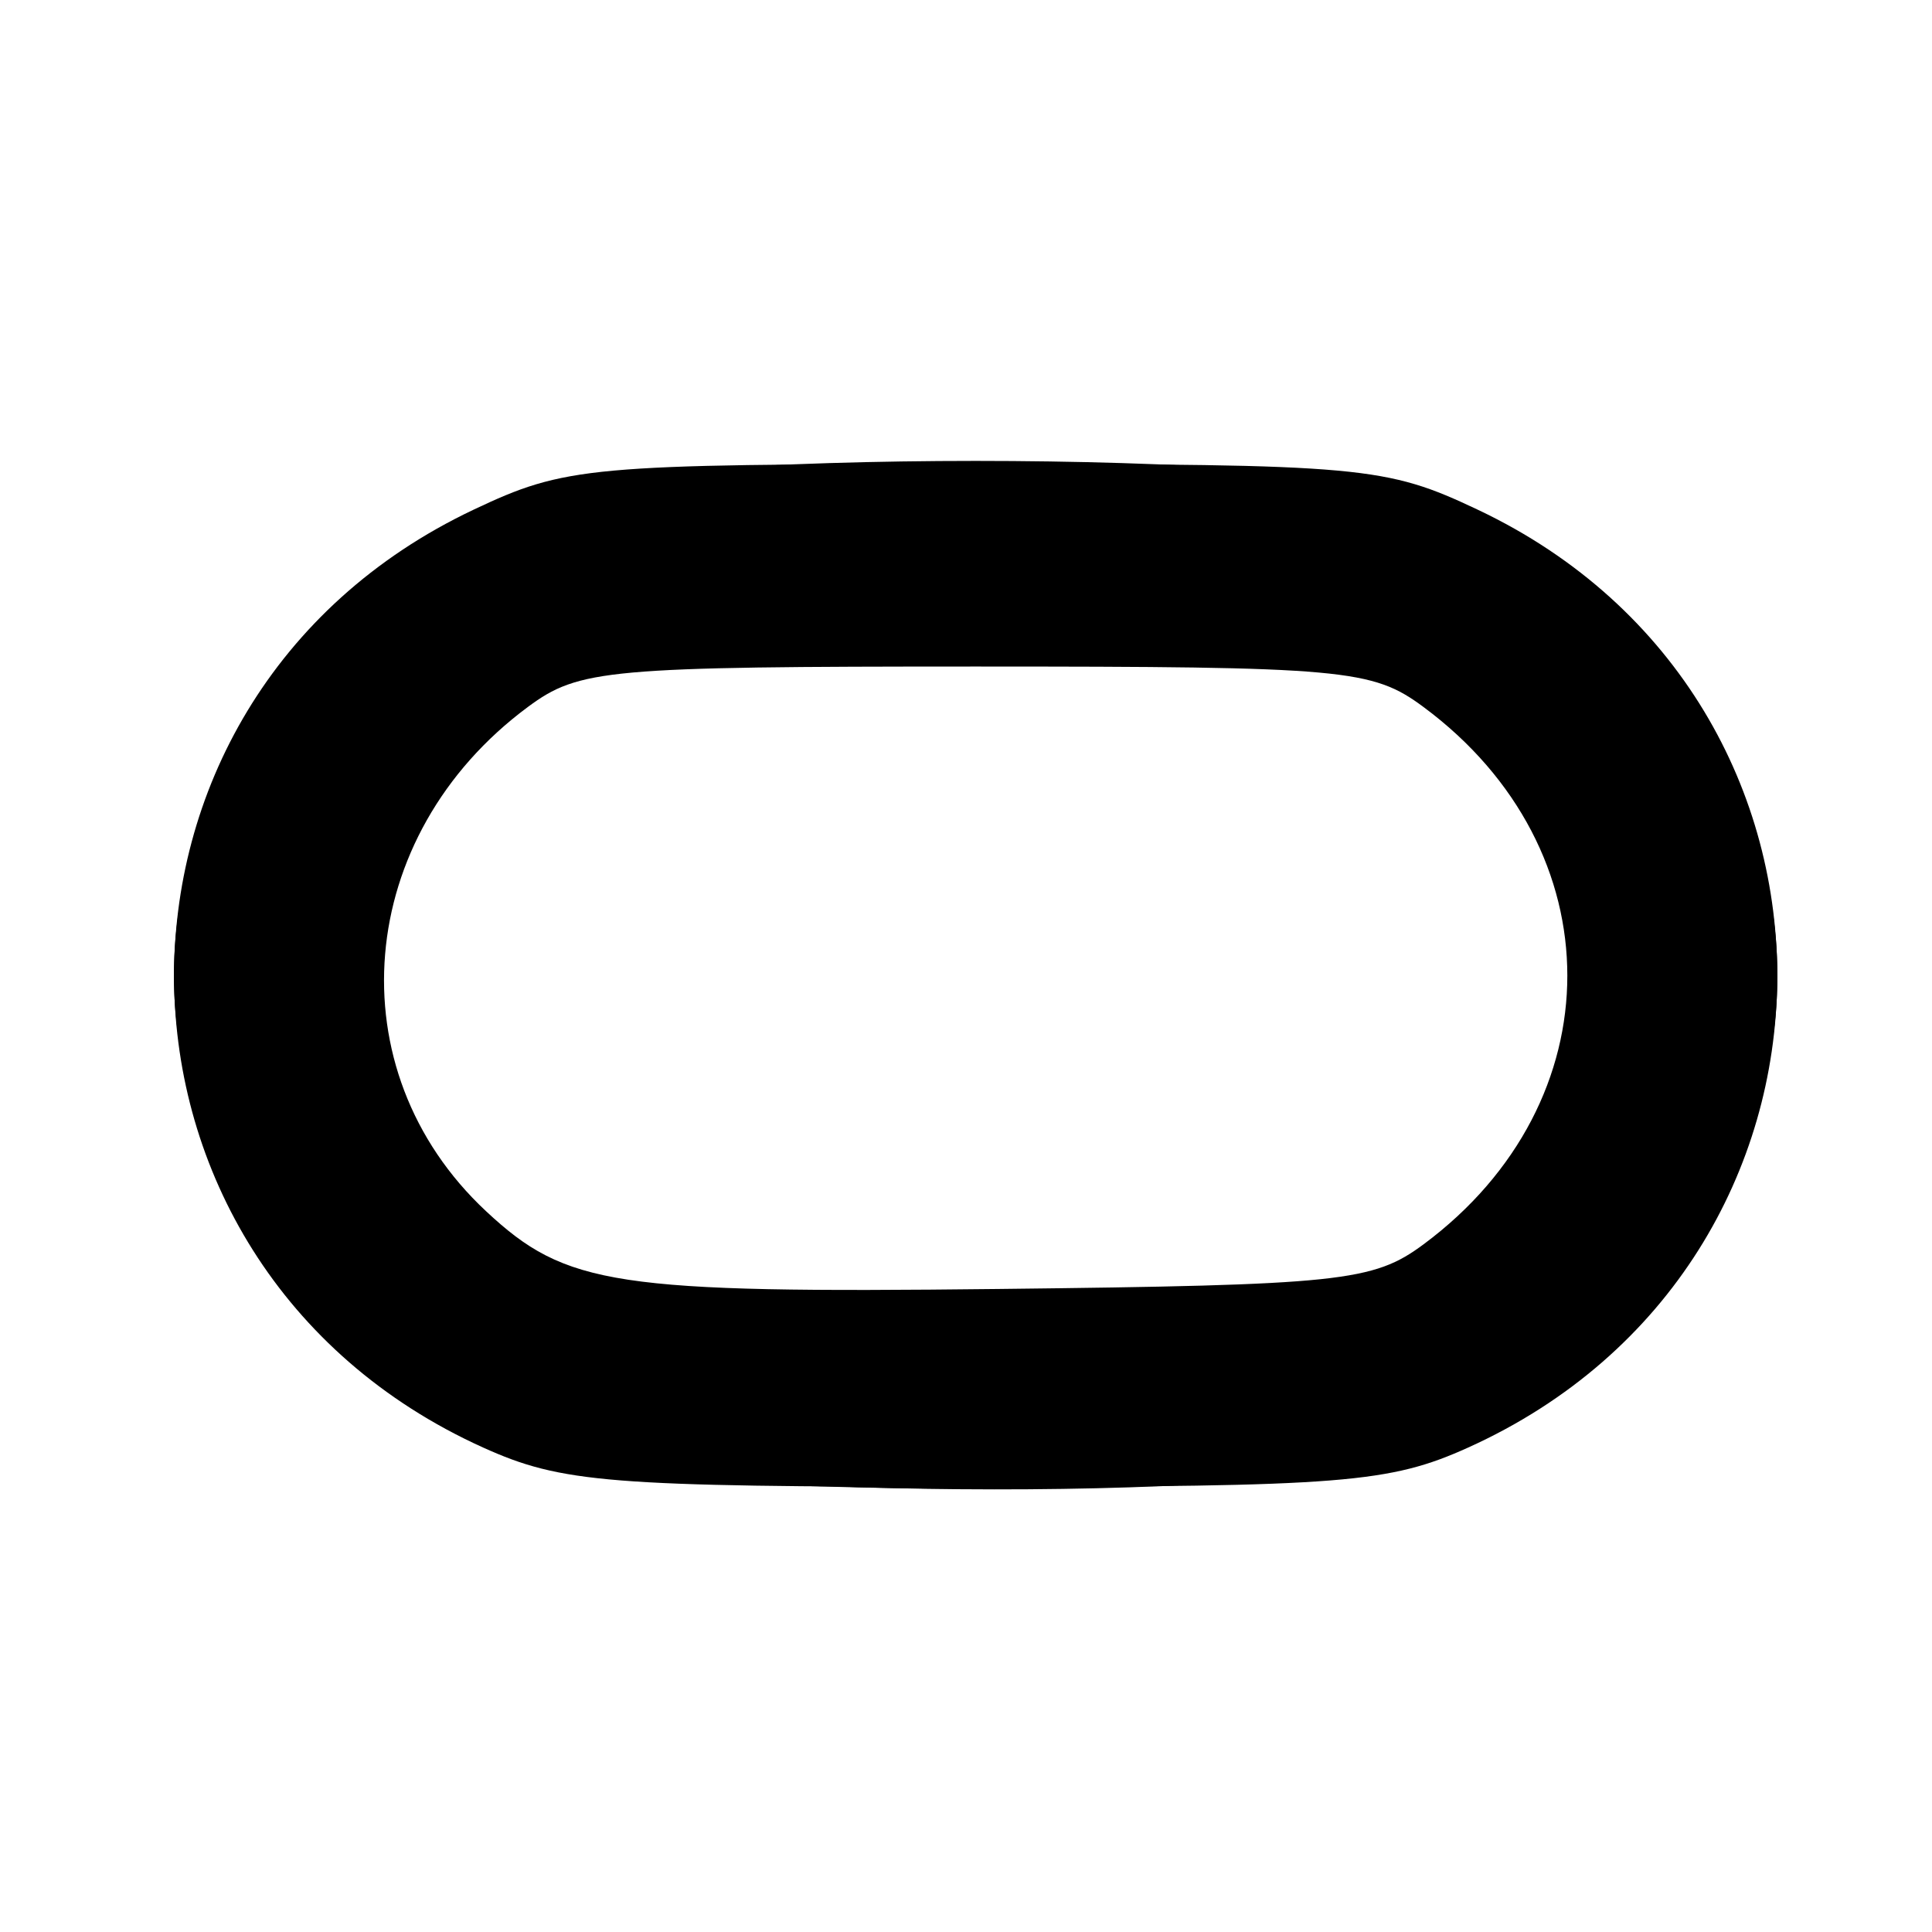
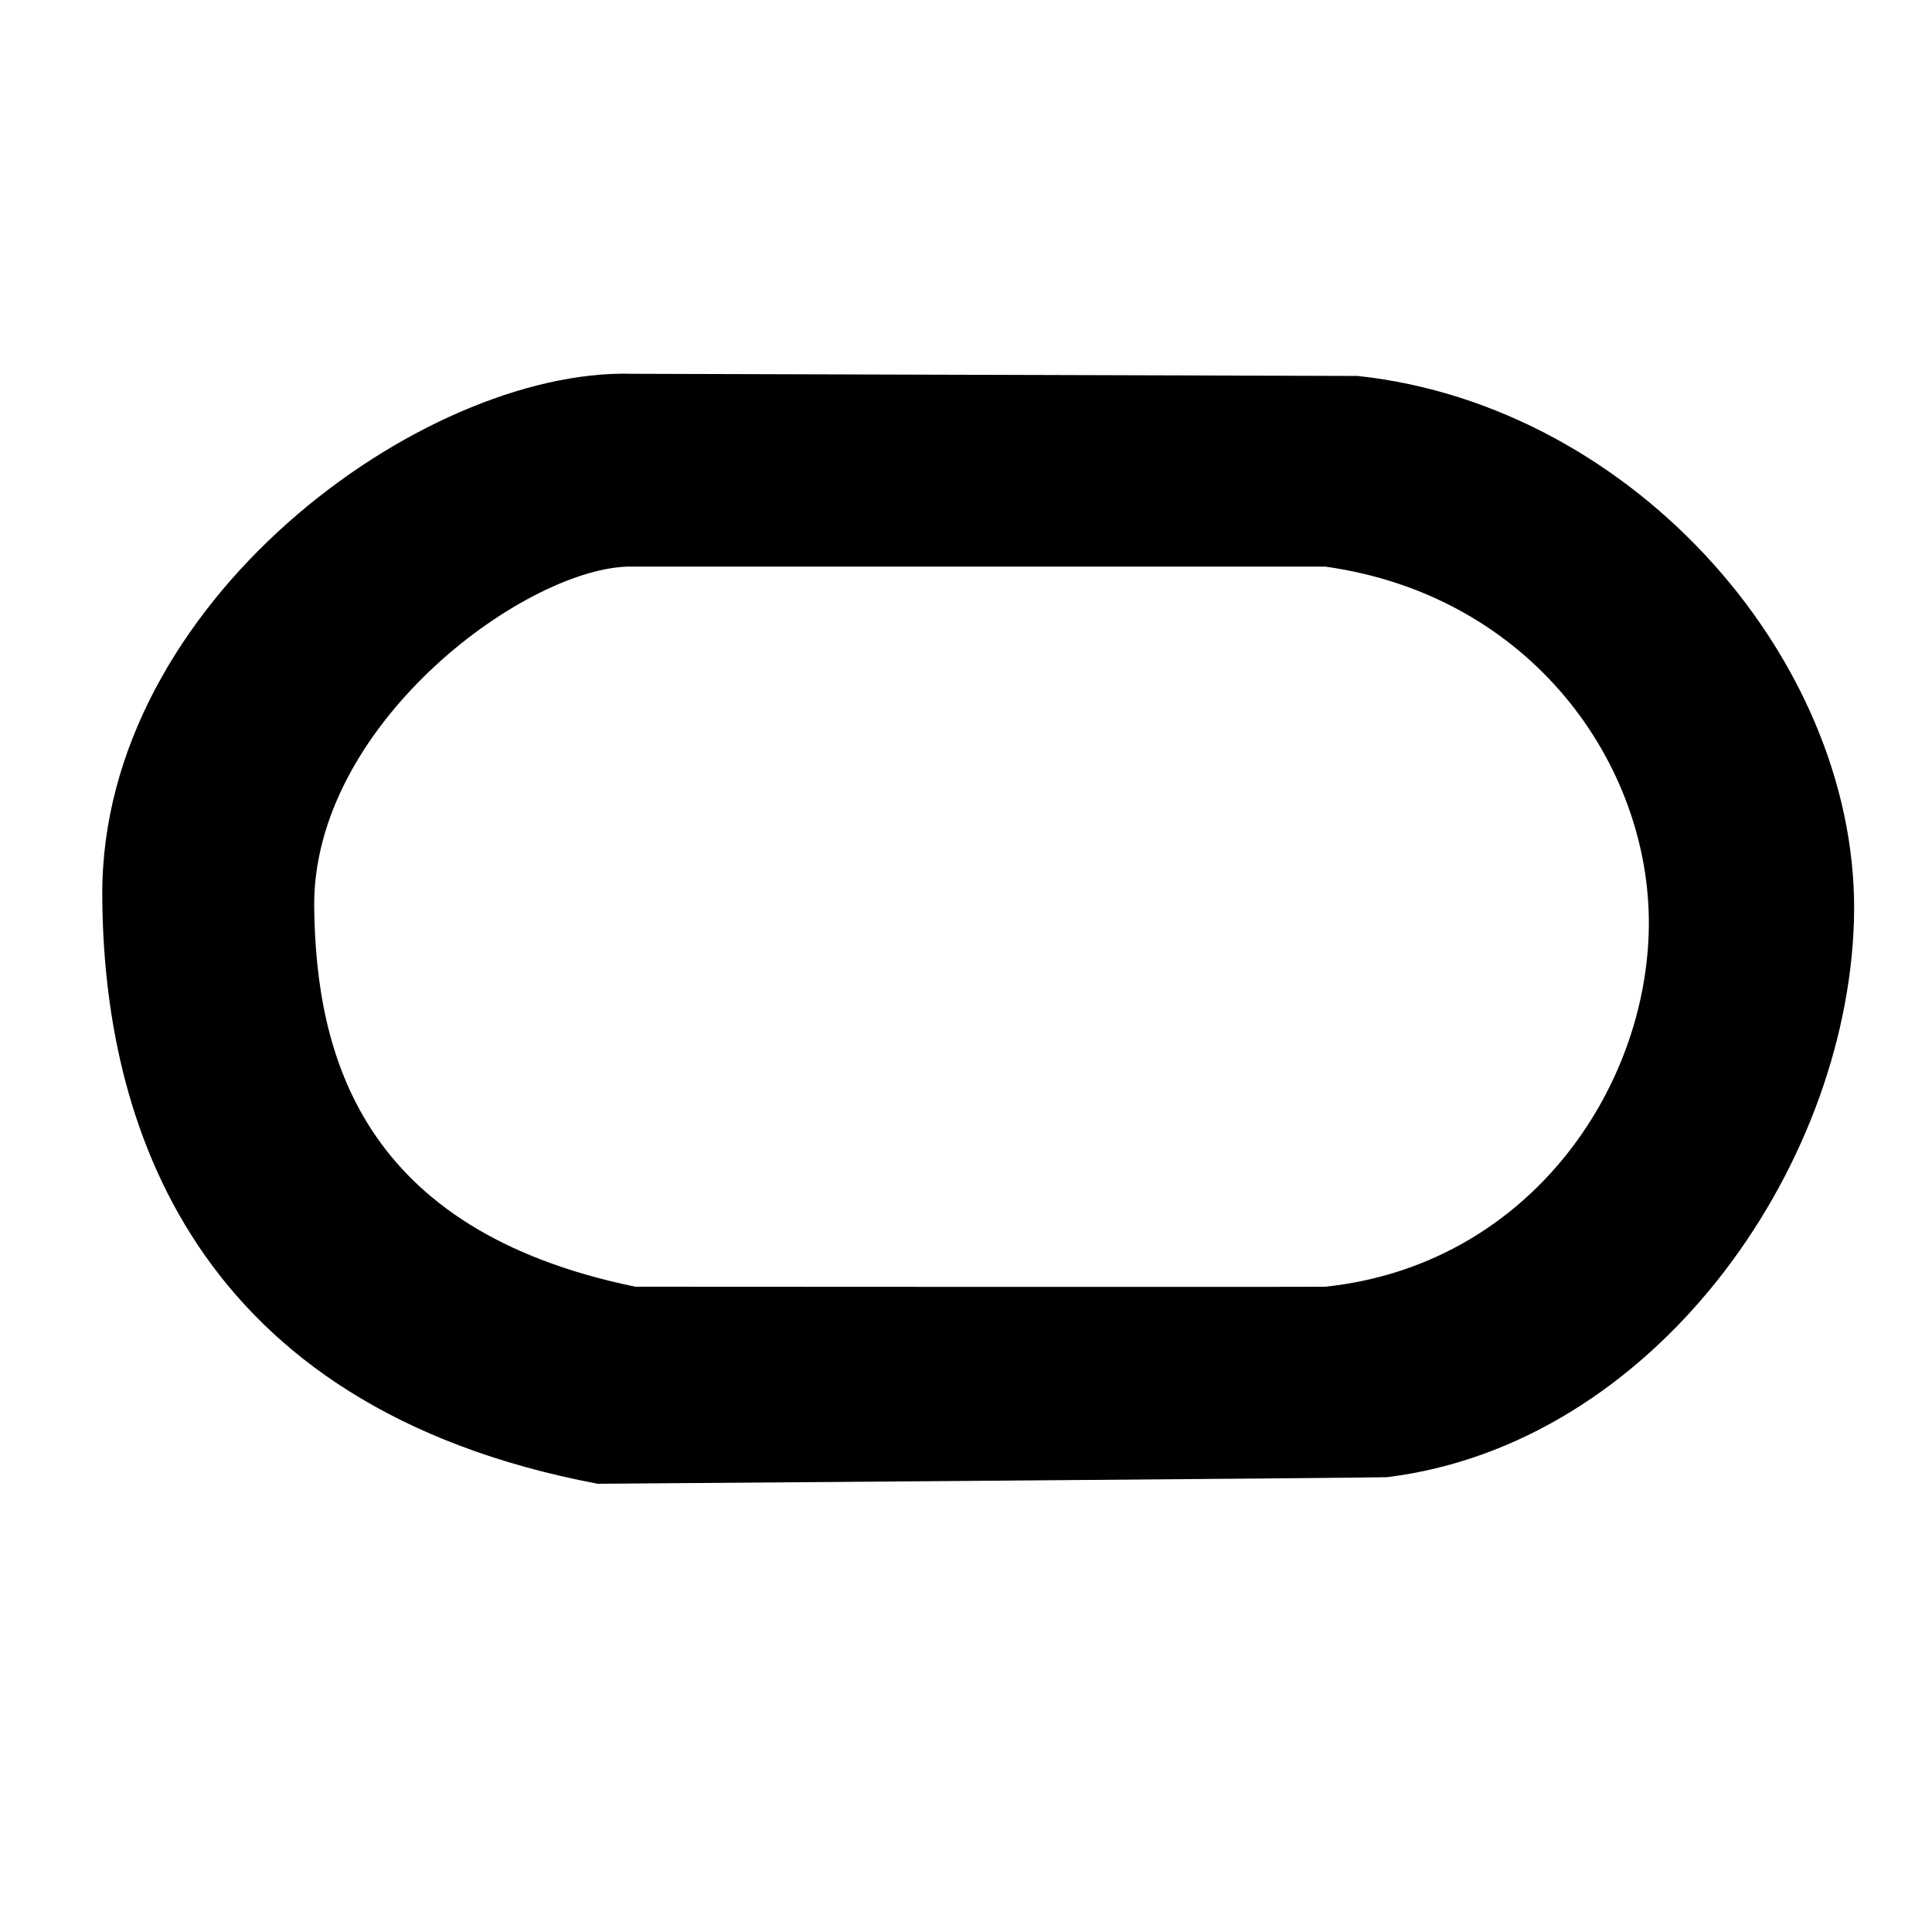
- <svg xmlns="http://www.w3.org/2000/svg" version="1.1" width="1024" height="1024" viewBox="0 0 1024 1024">
-   <g id="icomoon-ignore">
- </g>
-   <path d="M256 767.196c-215.907-97.62-218.978-395.716-5.12-496.99 48.793-23.106 61.309-24.246 266.24-24.246s217.447 1.14 266.24 24.246c213.858 101.273 210.787 399.37-5.12 496.99-41.643 18.828-66.786 20.834-261.12 20.834s-219.477-2.006-261.12-20.834zM754.483 659.538c101.659-75.412 101.643-209.499-0.034-284.837-27.109-20.087-41.897-21.422-237.329-21.422s-210.22 1.335-237.329 21.422c-92.044 68.2-102.361 192.399-22.199 267.243 42.456 39.64 68.133 43.538 271.61 41.237 181.315-2.051 198.621-3.867 225.28-23.643z" />
-   <path d="M266.789 770.788c-95.699-33.788-174.629-148.442-174.629-253.668 0-108.018 78.924-220.249 178.824-254.288 72.553-24.721 419.718-24.721 492.271 0 99.9 34.039 178.824 146.27 178.824 254.288s-78.924 220.249-178.824 254.288c-70.072 23.876-428.353 23.428-496.467-0.62zM744.326 669.12c118.433-56.2 118.433-247.799 0-303.999-52.446-24.887-401.966-24.887-454.412 0-118.075 56.030-119.115 245.72-1.666 303.588 50.573 24.917 403.764 25.236 456.078 0.412z" />
-   <path d="M286.72 776.591c-121.403-33.101-211.176-176.898-189.721-303.89 9.799-57.999 64.78-144.4 112.921-177.451 63.402-43.53 121.537-51.765 337.92-47.871 183.278 3.298 197.442 4.973 244.264 28.888 93.126 47.565 144.092 132.484 144.552 240.853 0.26 61.402-4.224 79.755-31.277 128-34.32 61.204-101.39 114.763-166.283 132.787-46.844 13.011-403.638 11.973-452.376-1.316zM747.68 667.119c133.821-71.113 112.544-270.299-33.507-313.671-72.036-21.392-322.070-21.392-394.106 0-113.822 33.802-158.717 162.15-91.774 262.367 42.353 63.404 70.436 70.231 288.986 70.248 169.864 0.015 199.274-2.404 230.4-18.945z" />
-   <path d="M279.884 769.525c-75.993-26.261-120.526-64.531-153.602-132-74.951-152.884-2.736-322.207 160.55-376.442 40.592-13.482 86.65-15.963 248.363-13.377 197.7 3.161 198.78 3.303 258.262 33.895 106.774 54.914 165.643 178.206 138.705 290.497-23.892 99.592-92.502 172.712-188.93 201.348-77.928 23.142-392.745 20.479-463.347-3.92zM720.038 681.484c165.207-58.92 153.912-288.251-16.456-334.126-24.659-6.64-109.626-9.721-211.143-7.657-189.154 3.847-213.75 10.799-261.998 74.056-70.038 91.824-28.119 228.661 81.88 267.283 56.131 19.708 352.798 20.031 407.718 0.444z" />
-   <path d="M295.122 774.589c-132.161-36.672-221.785-180.099-192.157-307.51 15.589-67.037 41.485-109.491 94.434-154.813 64.958-55.602 117.378-66.506 319.721-66.506 222.118 0 262.53 10.314 338.648 86.432 76.188 76.188 97.693 163.267 66.894 270.862-16.33 57.047-104.068 147.497-160.754 165.724-58.064 18.67-404.884 22.987-466.785 5.811zM762.018 661.854c21.145-16.14 47.252-43.788 58.015-61.44 23.427-38.419 26.050-118.133 5.201-158.042-21.682-41.503-69.804-83.132-109.137-94.413-45.446-13.034-352.507-13.034-397.954 0-39.334 11.281-87.455 52.91-109.137 94.413-20.85 39.909-18.226 119.623 5.201 158.042 21.647 35.501 76.631 80.635 108.354 88.944 11.264 2.95 106.1 4.572 210.746 3.603l190.266-1.761z" />
-   <path d="M314.721 777.815c-93.804-23.259-155.575-73.878-192.755-157.958-58.462-132.207 2.001-282.288 139.154-345.412 48.019-22.101 63.923-23.565 256-23.565 192.216 0 208.020 1.458 257.211 23.721 135.214 61.197 195.406 212.414 137.776 346.13-27.696 64.263-71.603 108.123-138.987 138.838-46.473 21.184-68.217 23.545-235.52 25.572-101.376 1.229-201.672-2.069-222.879-7.327zM744.432 674.856c126.589-61.281 126.589-254.192 0-315.473-39.944-19.336-62.472-21.464-227.312-21.464s-187.368 2.127-227.312 21.464c-126.166 61.076-126.655 252.947-0.804 315.242 39.683 19.643 61.039 21.679 227.442 21.686 165.533 0.007 188.020-2.109 227.985-21.455z" />
-   <path d="M247.754 751.716c-63.872-31.829-108.632-83.241-130.938-150.397-20.8-62.623-20.8-105.775 0-168.398 22.898-68.94 67.972-119.415 136.833-153.23 58.388-28.672 59.66-28.811 263.471-28.811s205.083 0.139 263.471 28.811c198.681 97.564 202.136 374.234 5.895 472.025-52.215 26.020-57.336 26.524-269.366 26.524s-217.151-0.505-269.366-26.524zM740.349 679.762c52.479-26.515 77.030-54.594 94.976-108.623 28.446-85.644-7.221-171.629-88.364-213.025-35.193-17.954-60.689-20.194-229.84-20.194s-194.647 2.24-229.84 20.194c-49.87 25.442-76.062 58.548-92.353 116.733-10.879 38.857-10.28 53.334 3.988 96.292 17.624 53.061 41.817 81.223 92.924 108.165 45.601 24.040 401.116 24.403 448.509 0.457z" />
+ <svg xmlns="http://www.w3.org/2000/svg" version="1.1" width="32" height="32" viewBox="0 0 32 32">
+   <path d="M10.447 6.19c-3.467-0.075-8.765 3.788-8.753 8.624 0.010 3.769 1.493 8.494 8.207 9.762 0 0 12.978-0.098 13.070-0.109 4.394-0.54 7.605-5.060 7.736-9.206 0.133-4.228-3.592-8.535-8.216-9.034l-12.043-0.036zM10.378 9.385h11.573c3.408 0.476 5.382 3.274 5.359 5.946-0.024 2.72-2.011 5.627-5.359 5.981-0.070 0.007-11.427 0-11.427 0-4.554-0.935-5.287-3.851-5.32-6.274-0.040-3 3.415-5.578 5.174-5.653z" />
</svg>
